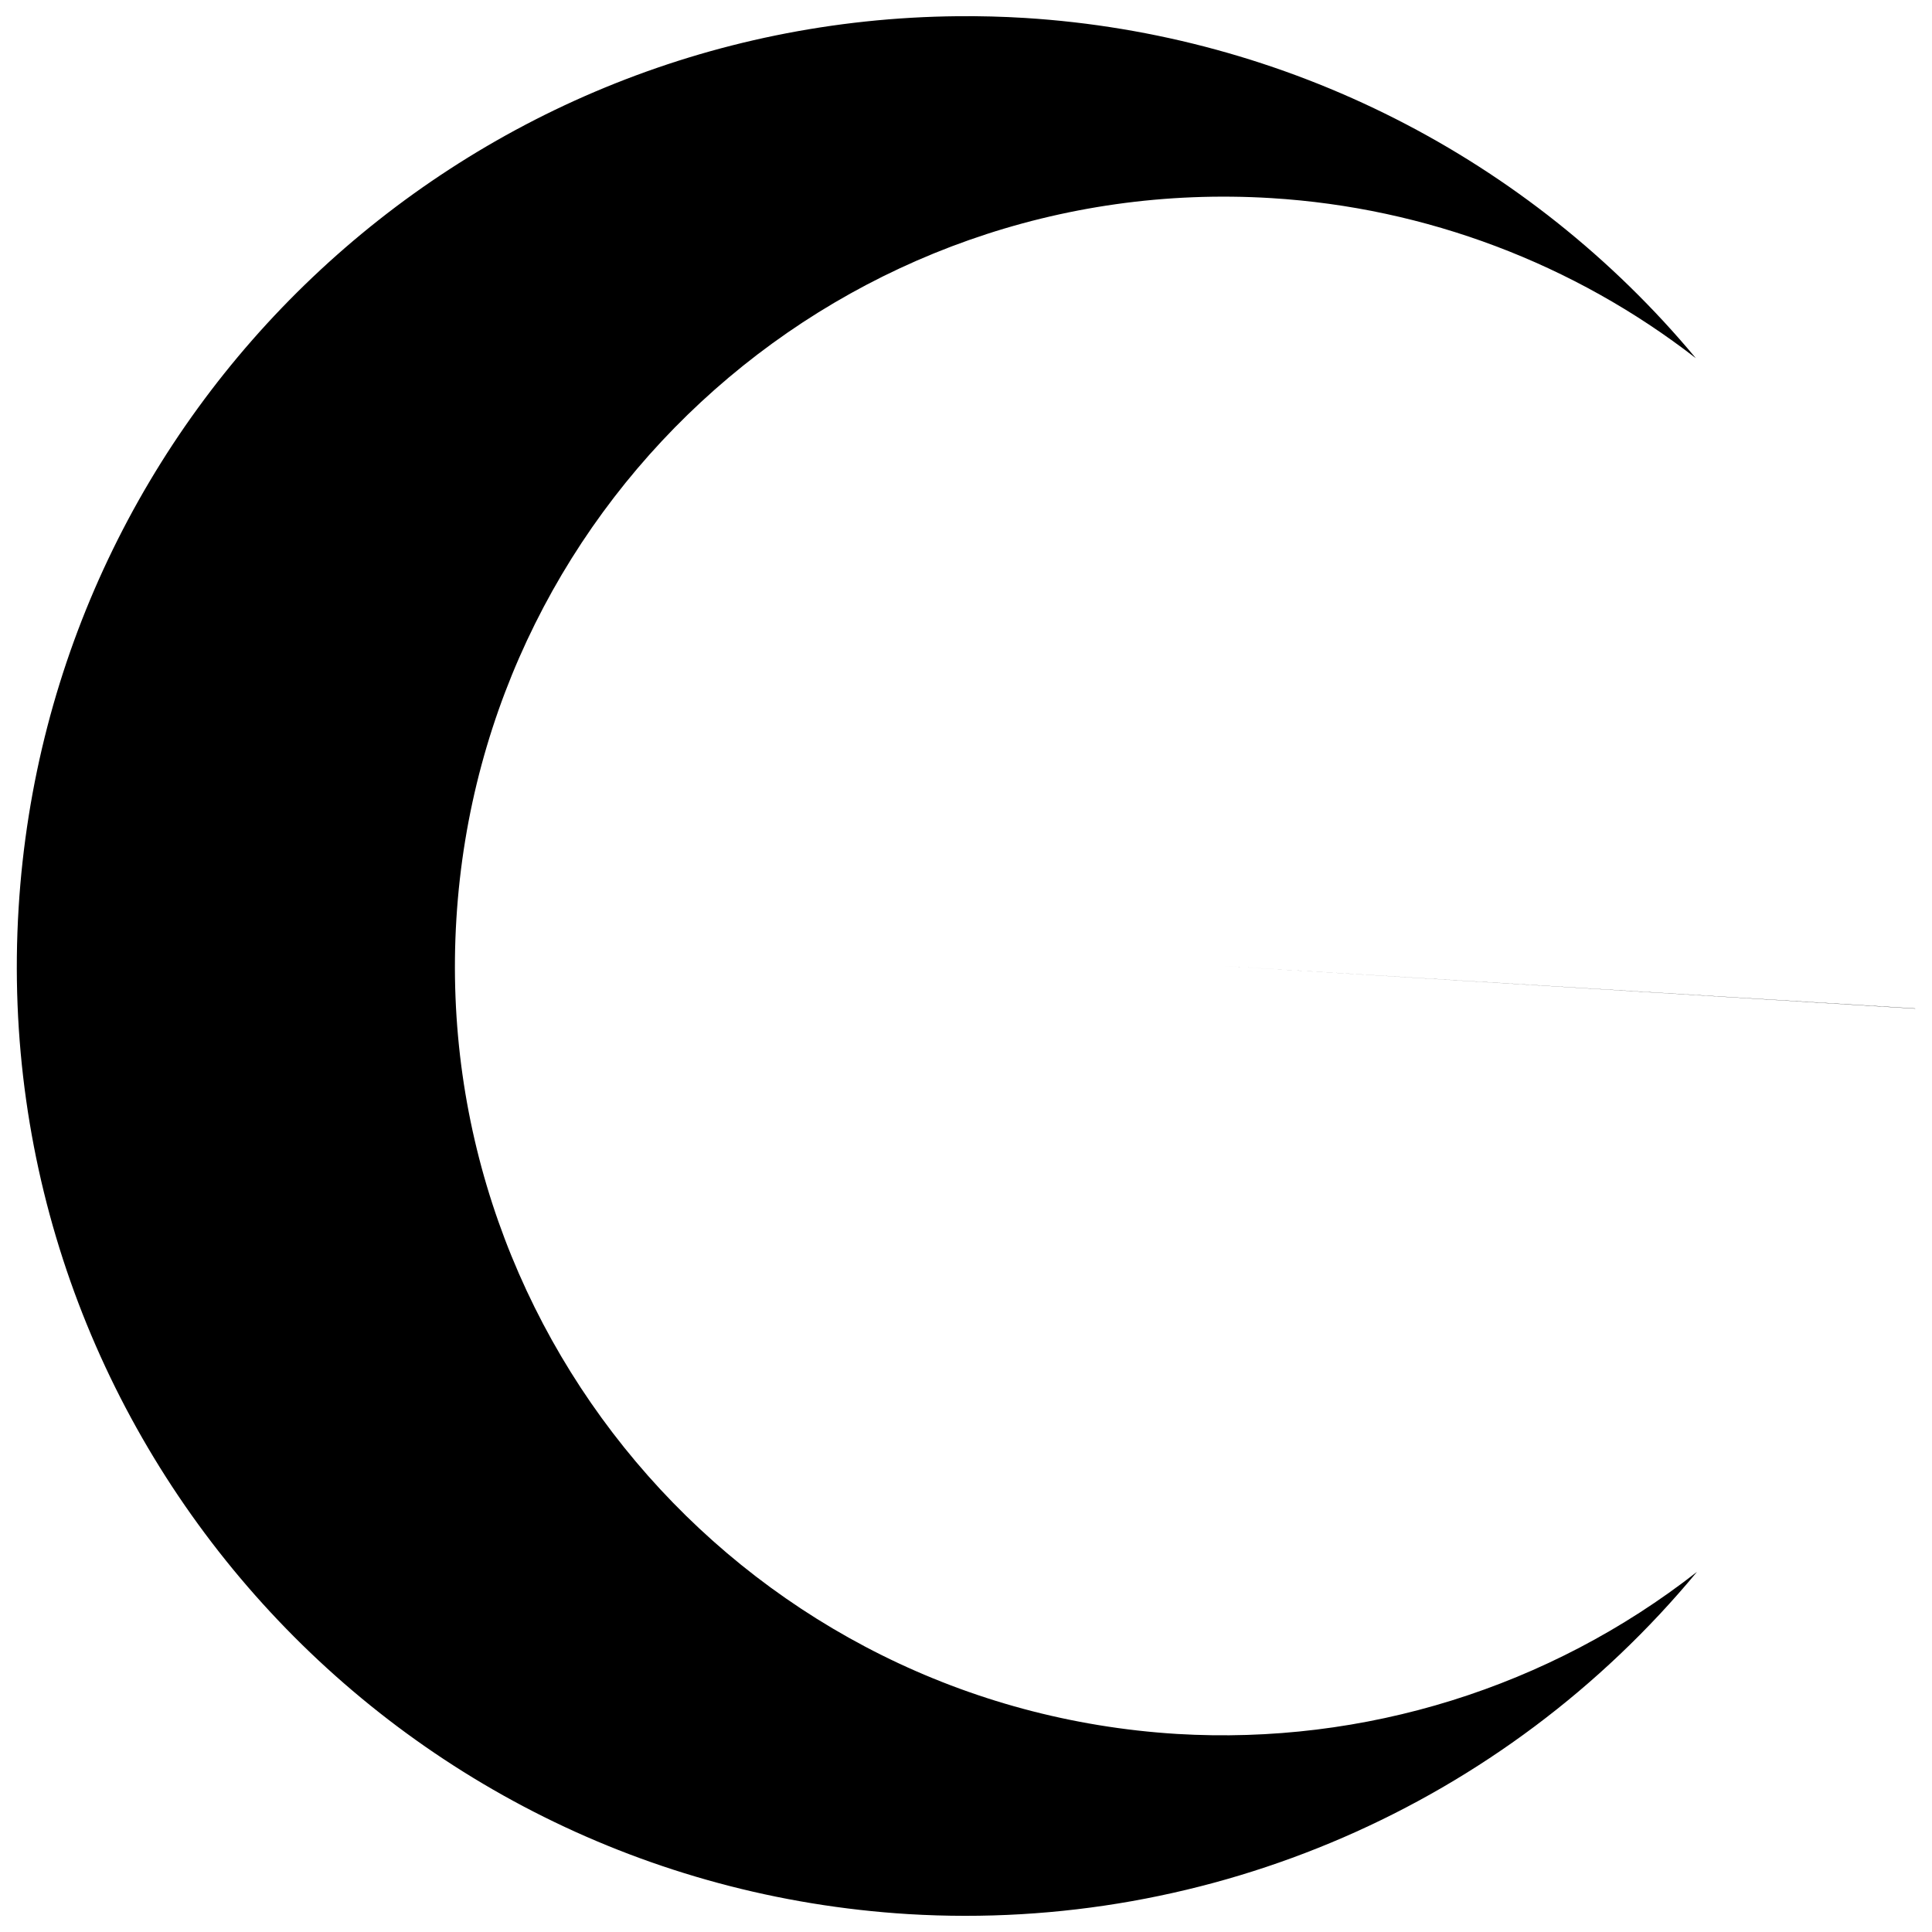
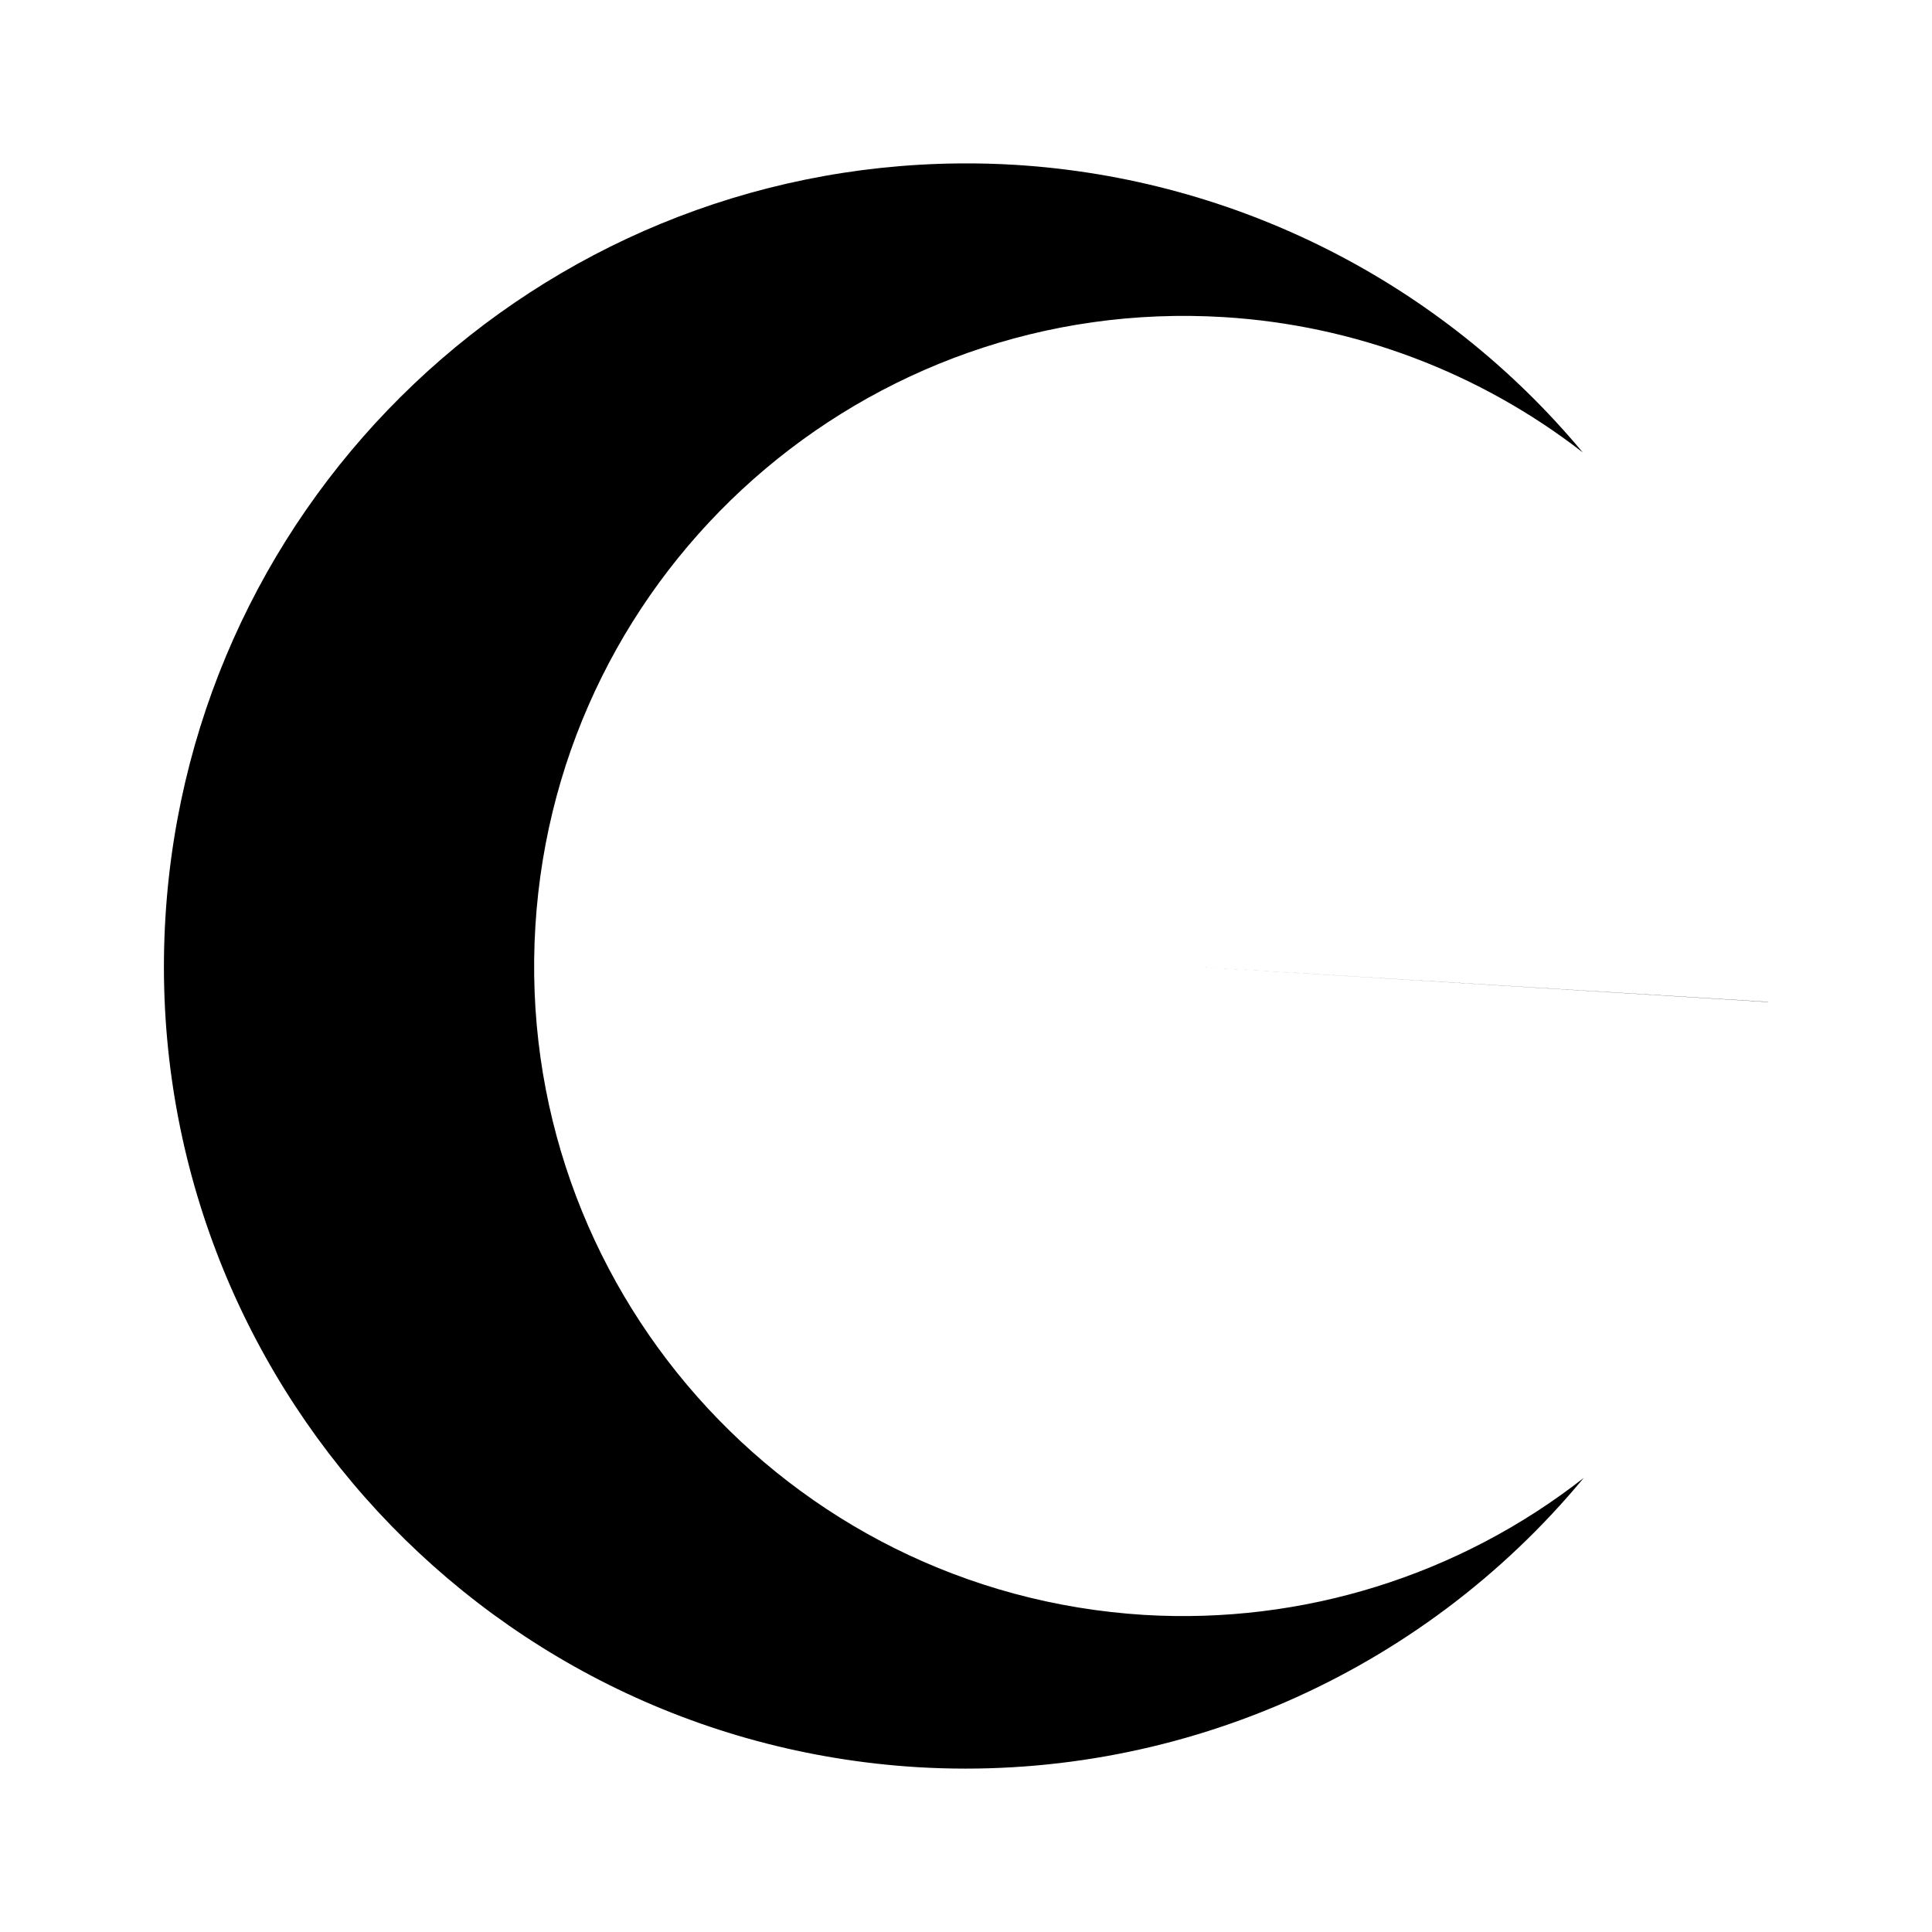
<svg xmlns="http://www.w3.org/2000/svg" width="600" height="600" viewBox="0 0 600 600" id="svg4136" version="1.1">
  <defs id="defs4138" />
  <g id="layer1" transform="translate(0,-452.3622)">
-     <path style="opacity:1;fill:#000000;fill-opacity:1;stroke:#000000;stroke-width:0;stroke-linejoin:miter;stroke-miterlimit:33.5;stroke-dasharray:none;stroke-opacity:1" d="M 297.464,457.397 A 294.989,294.99 0 0 0 5.786,734.256 294.989,294.99 0 0 0 282.079,1046.805 294.989,294.99 0 0 0 527.009,940.52 238.932,238.932 0 0 1 365.526,990.854 238.932,238.932 0 0 1 141.737,737.698 238.932,238.932 0 0 1 394.876,513.891 238.932,238.932 0 0 1 526.663,563.606 294.989,294.99 0 0 0 318.316,457.938 294.989,294.99 0 0 0 297.464,457.397 Z m 82.754,294.977 214.561,13.234 a 294.989,294.99 0 0 0 0.002,-0.062 L 380.218,752.373 Z" id="path4902" />
+     <path style="opacity:1;fill:#000000;fill-opacity:1;stroke:#000000;stroke-width:0;stroke-linejoin:miter;stroke-miterlimit:33.5;stroke-dasharray:none;stroke-opacity:1" d="M 297.857,503.113 A 249.27,249.27 0 0 0 51.386,737.062 249.27,249.27 0 0 0 284.857,1001.17 249.27,249.27 0 0 0 491.825,911.358 201.9,201.9 0 0 1 355.37,953.89 201.9,201.9 0 0 1 166.266,739.97 201.9,201.9 0 0 1 380.171,550.851 201.9,201.9 0 0 1 491.533,592.861 249.27,249.27 0 0 0 315.477,503.57 249.27,249.27 0 0 0 297.857,503.113 Z m 69.928,249.259 181.306,11.183 a 249.27,249.27 0 0 0 0.002,-0.053 L 367.785,752.372 Z" id="path4902" />
  </g>
</svg>
